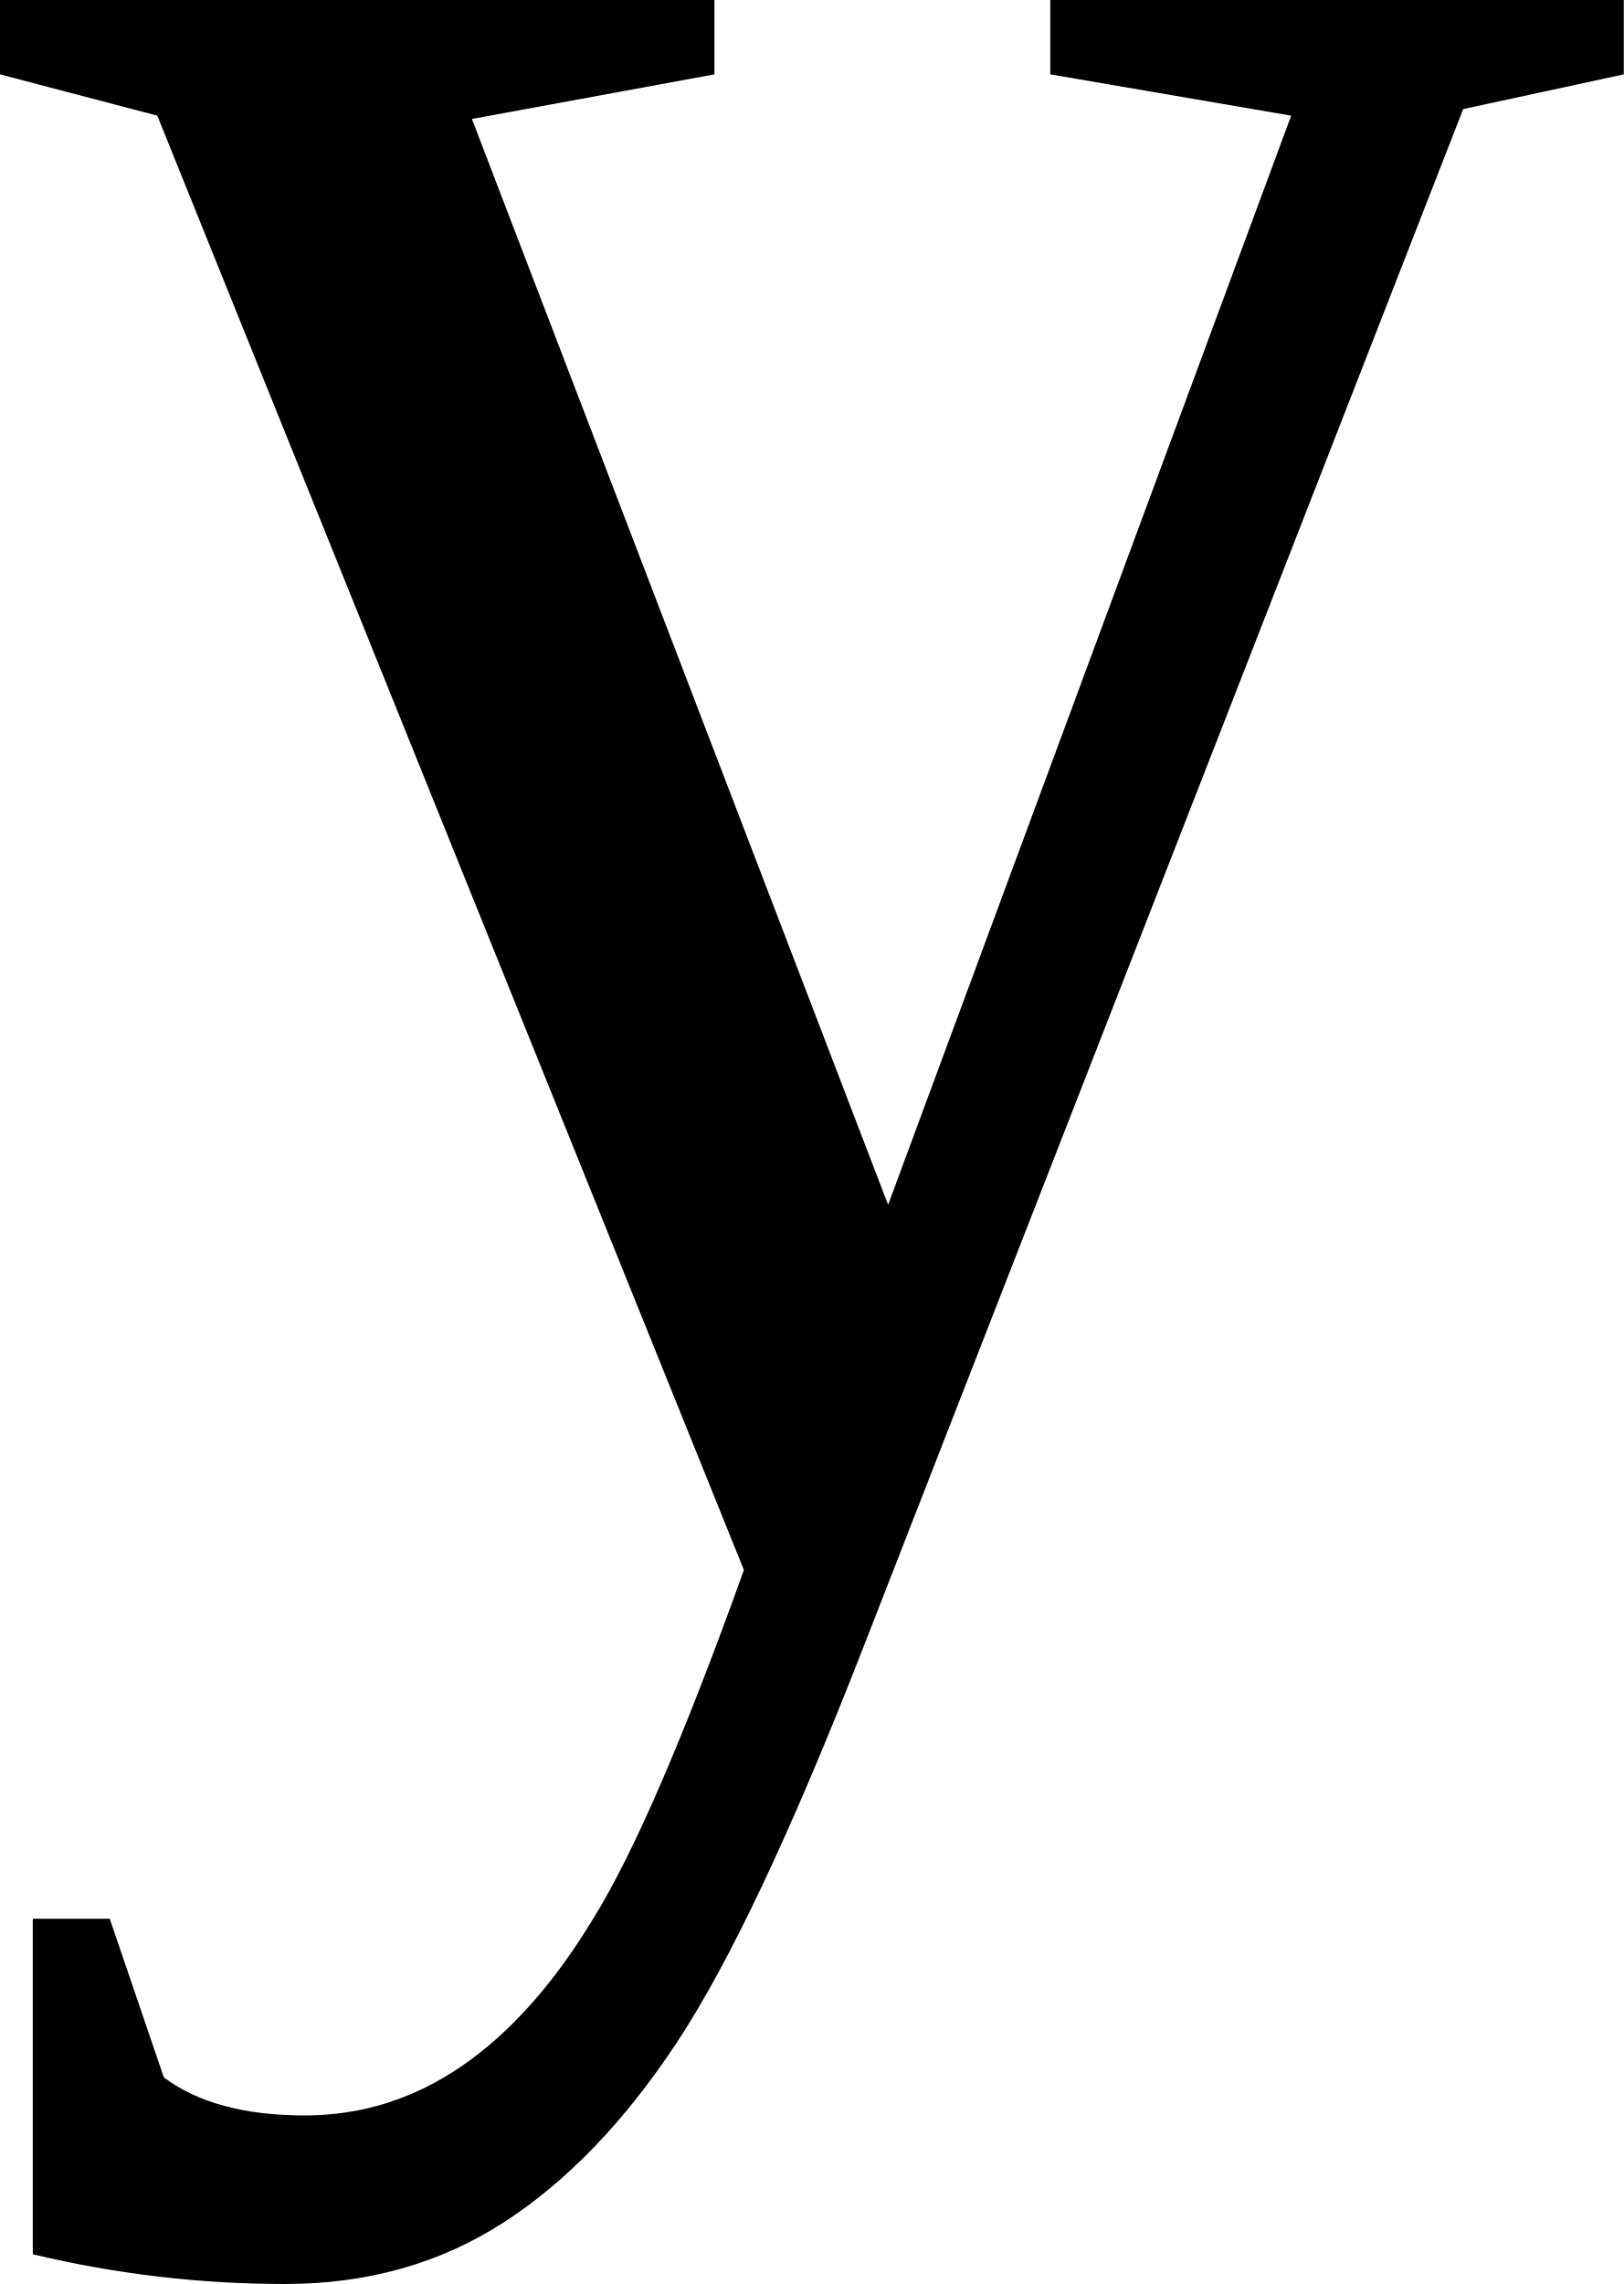
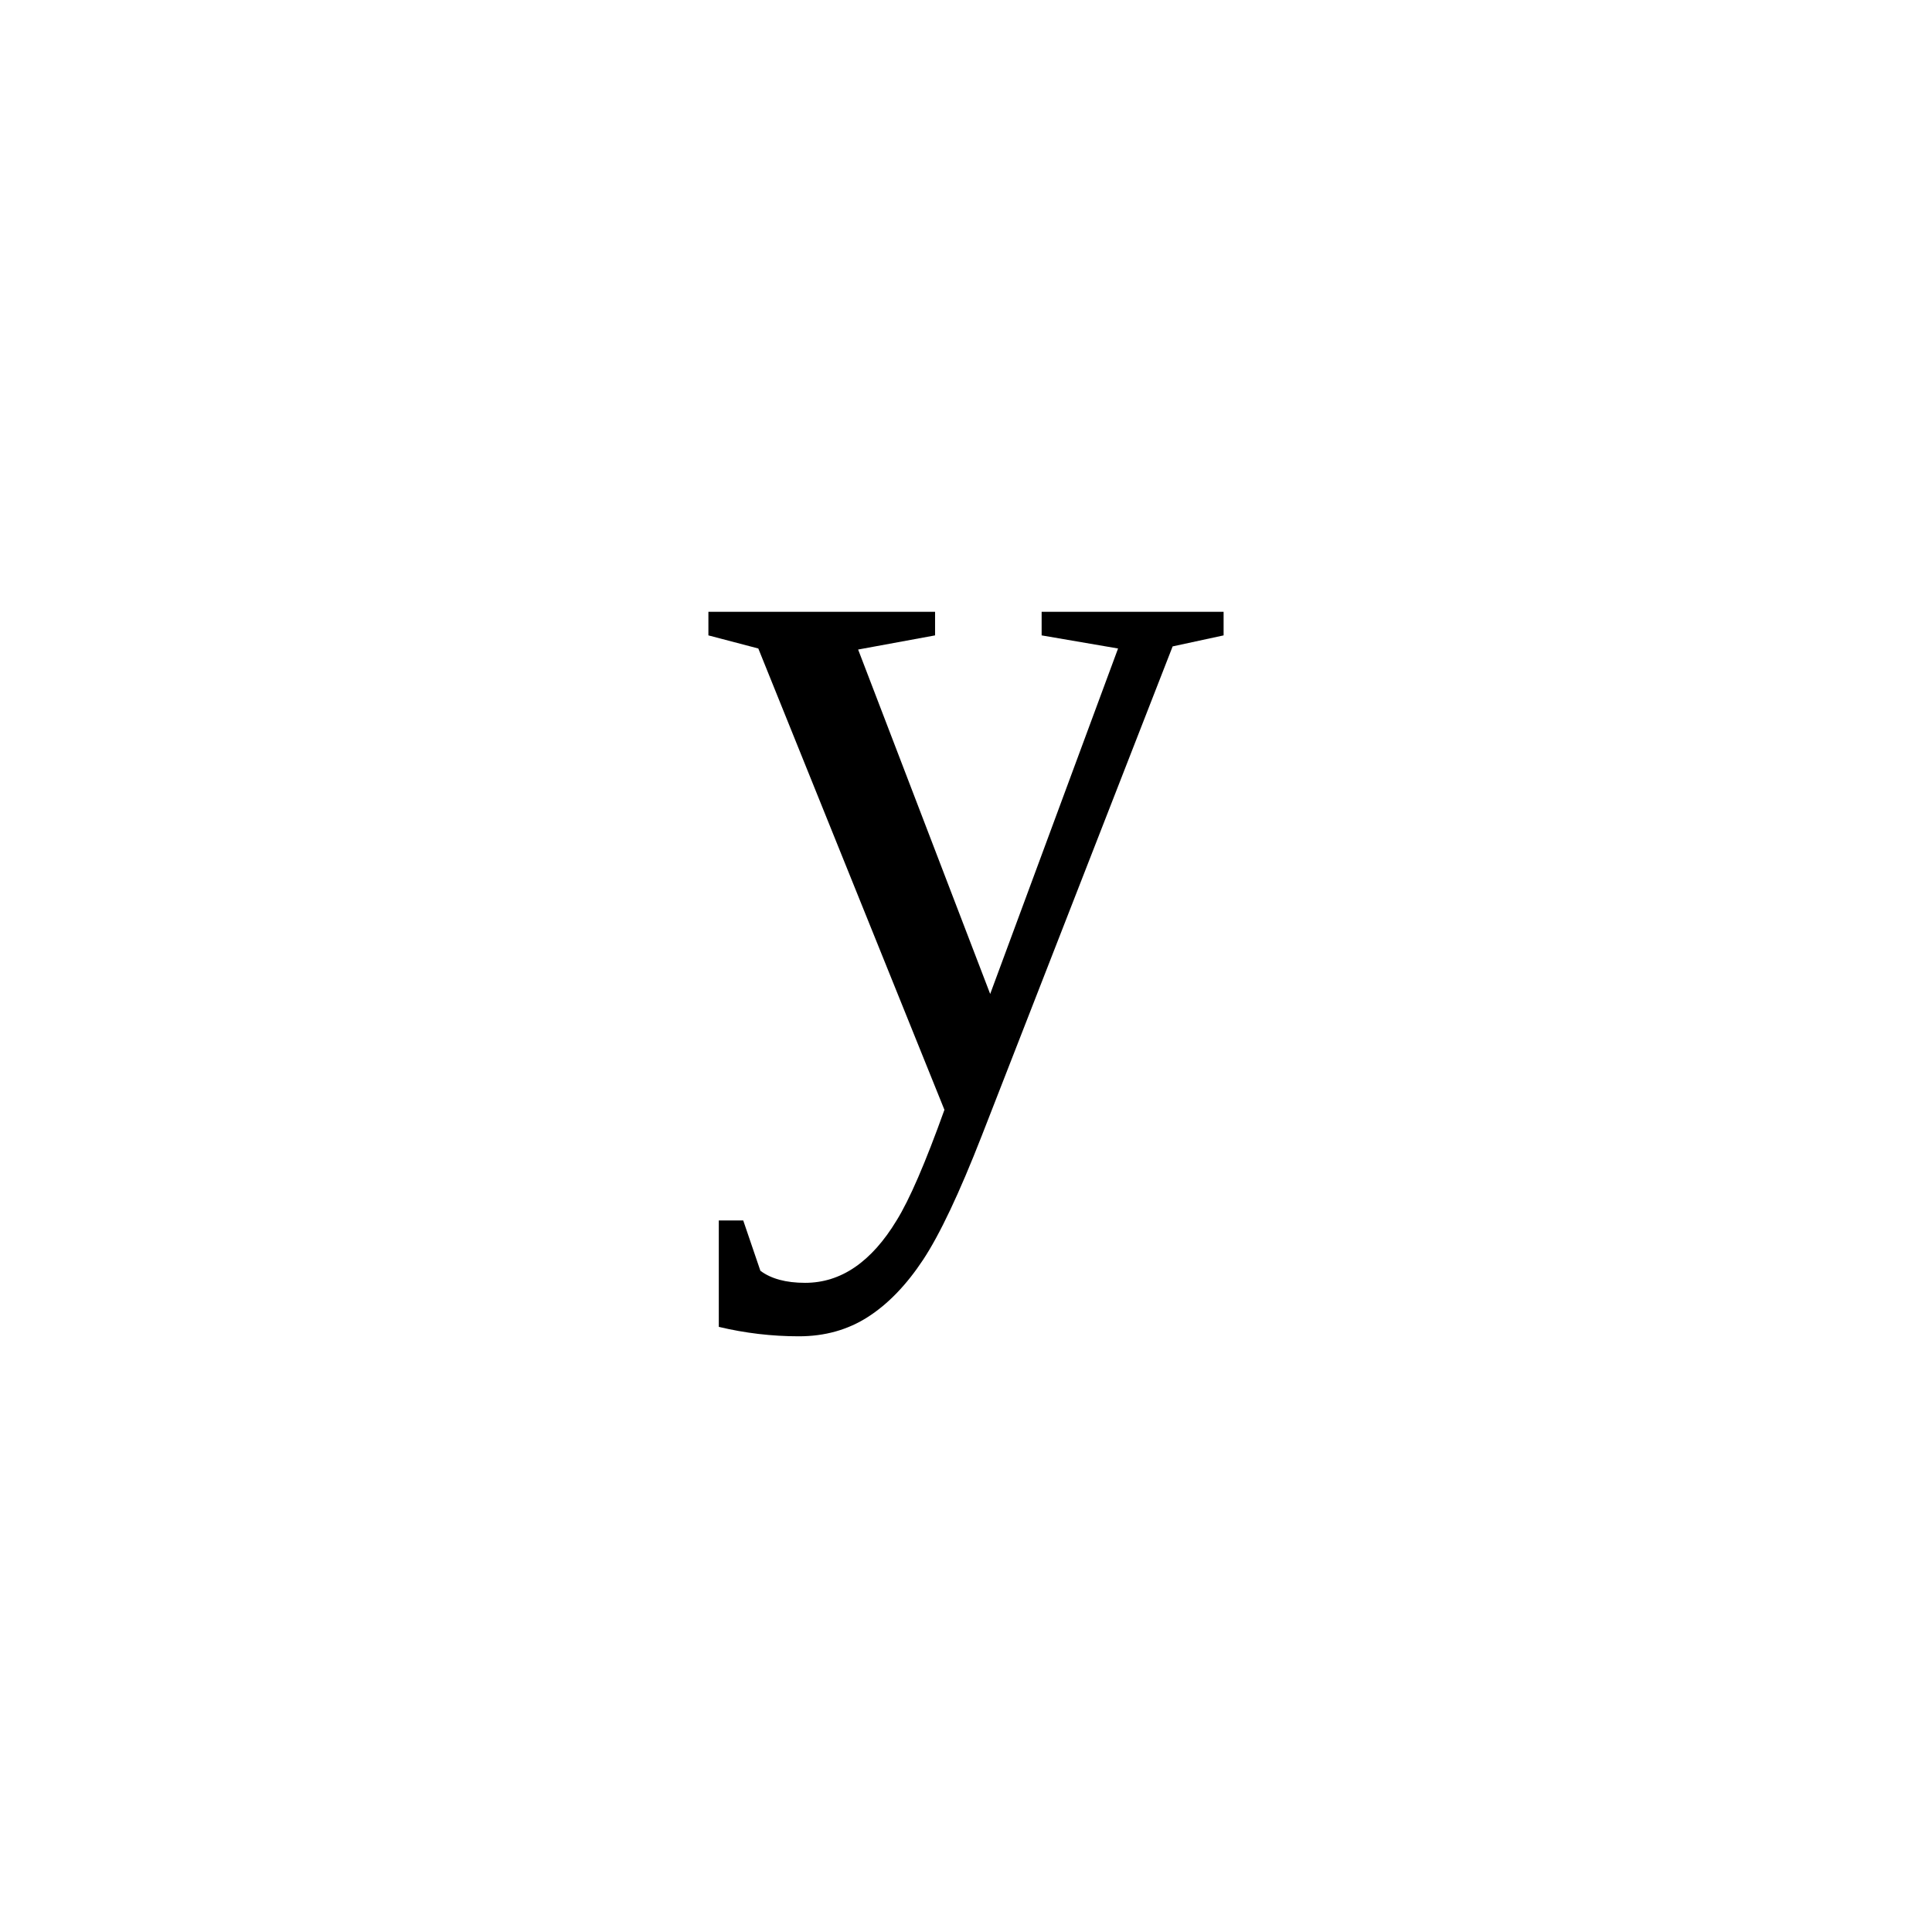
- <svg xmlns="http://www.w3.org/2000/svg" width="32" height="45" viewBox="0 0 32 45" fill="none">
-   <path d="M5.619 45C3.939 45 2.282 44.805 0.646 44.414V37.804H2.163L3.229 40.93C3.896 41.429 4.822 41.679 6.006 41.679C7.125 41.679 8.159 41.353 9.106 40.702C10.053 40.051 10.914 39.085 11.689 37.804C12.486 36.523 13.476 34.233 14.66 30.933L3.1 2.279L0 1.465V0H14.079V1.465L9.3 2.344L17.502 23.737L25.445 2.279L20.698 1.465V0H32V1.465L28.835 2.149L16.985 32.529C15.586 36.111 14.369 38.683 13.336 40.246C12.303 41.809 11.162 42.992 9.913 43.795C8.665 44.598 7.233 45 5.619 45Z" fill="black" />
+ <svg xmlns="http://www.w3.org/2000/svg" width="120" height="120" viewBox="0 0 120 120" fill="none">
+   <path d="M49.619 83C47.94 83 46.282 82.805 44.646 82.414V75.804H46.163L47.229 78.93C47.896 79.429 48.822 79.679 50.006 79.679C51.126 79.679 52.159 79.353 53.106 78.702C54.053 78.051 54.914 77.085 55.689 75.804C56.486 74.523 57.476 72.233 58.66 68.933L47.1 40.279L44 39.465V38H58.079V39.465L53.3 40.344L61.502 61.737L69.445 40.279L64.698 39.465V38H76V39.465L72.835 40.149L60.985 70.529C59.586 74.111 58.369 76.683 57.336 78.246C56.303 79.809 55.162 80.992 53.913 81.795C52.665 82.598 51.233 83 49.619 83Z" fill="black" />
</svg>
